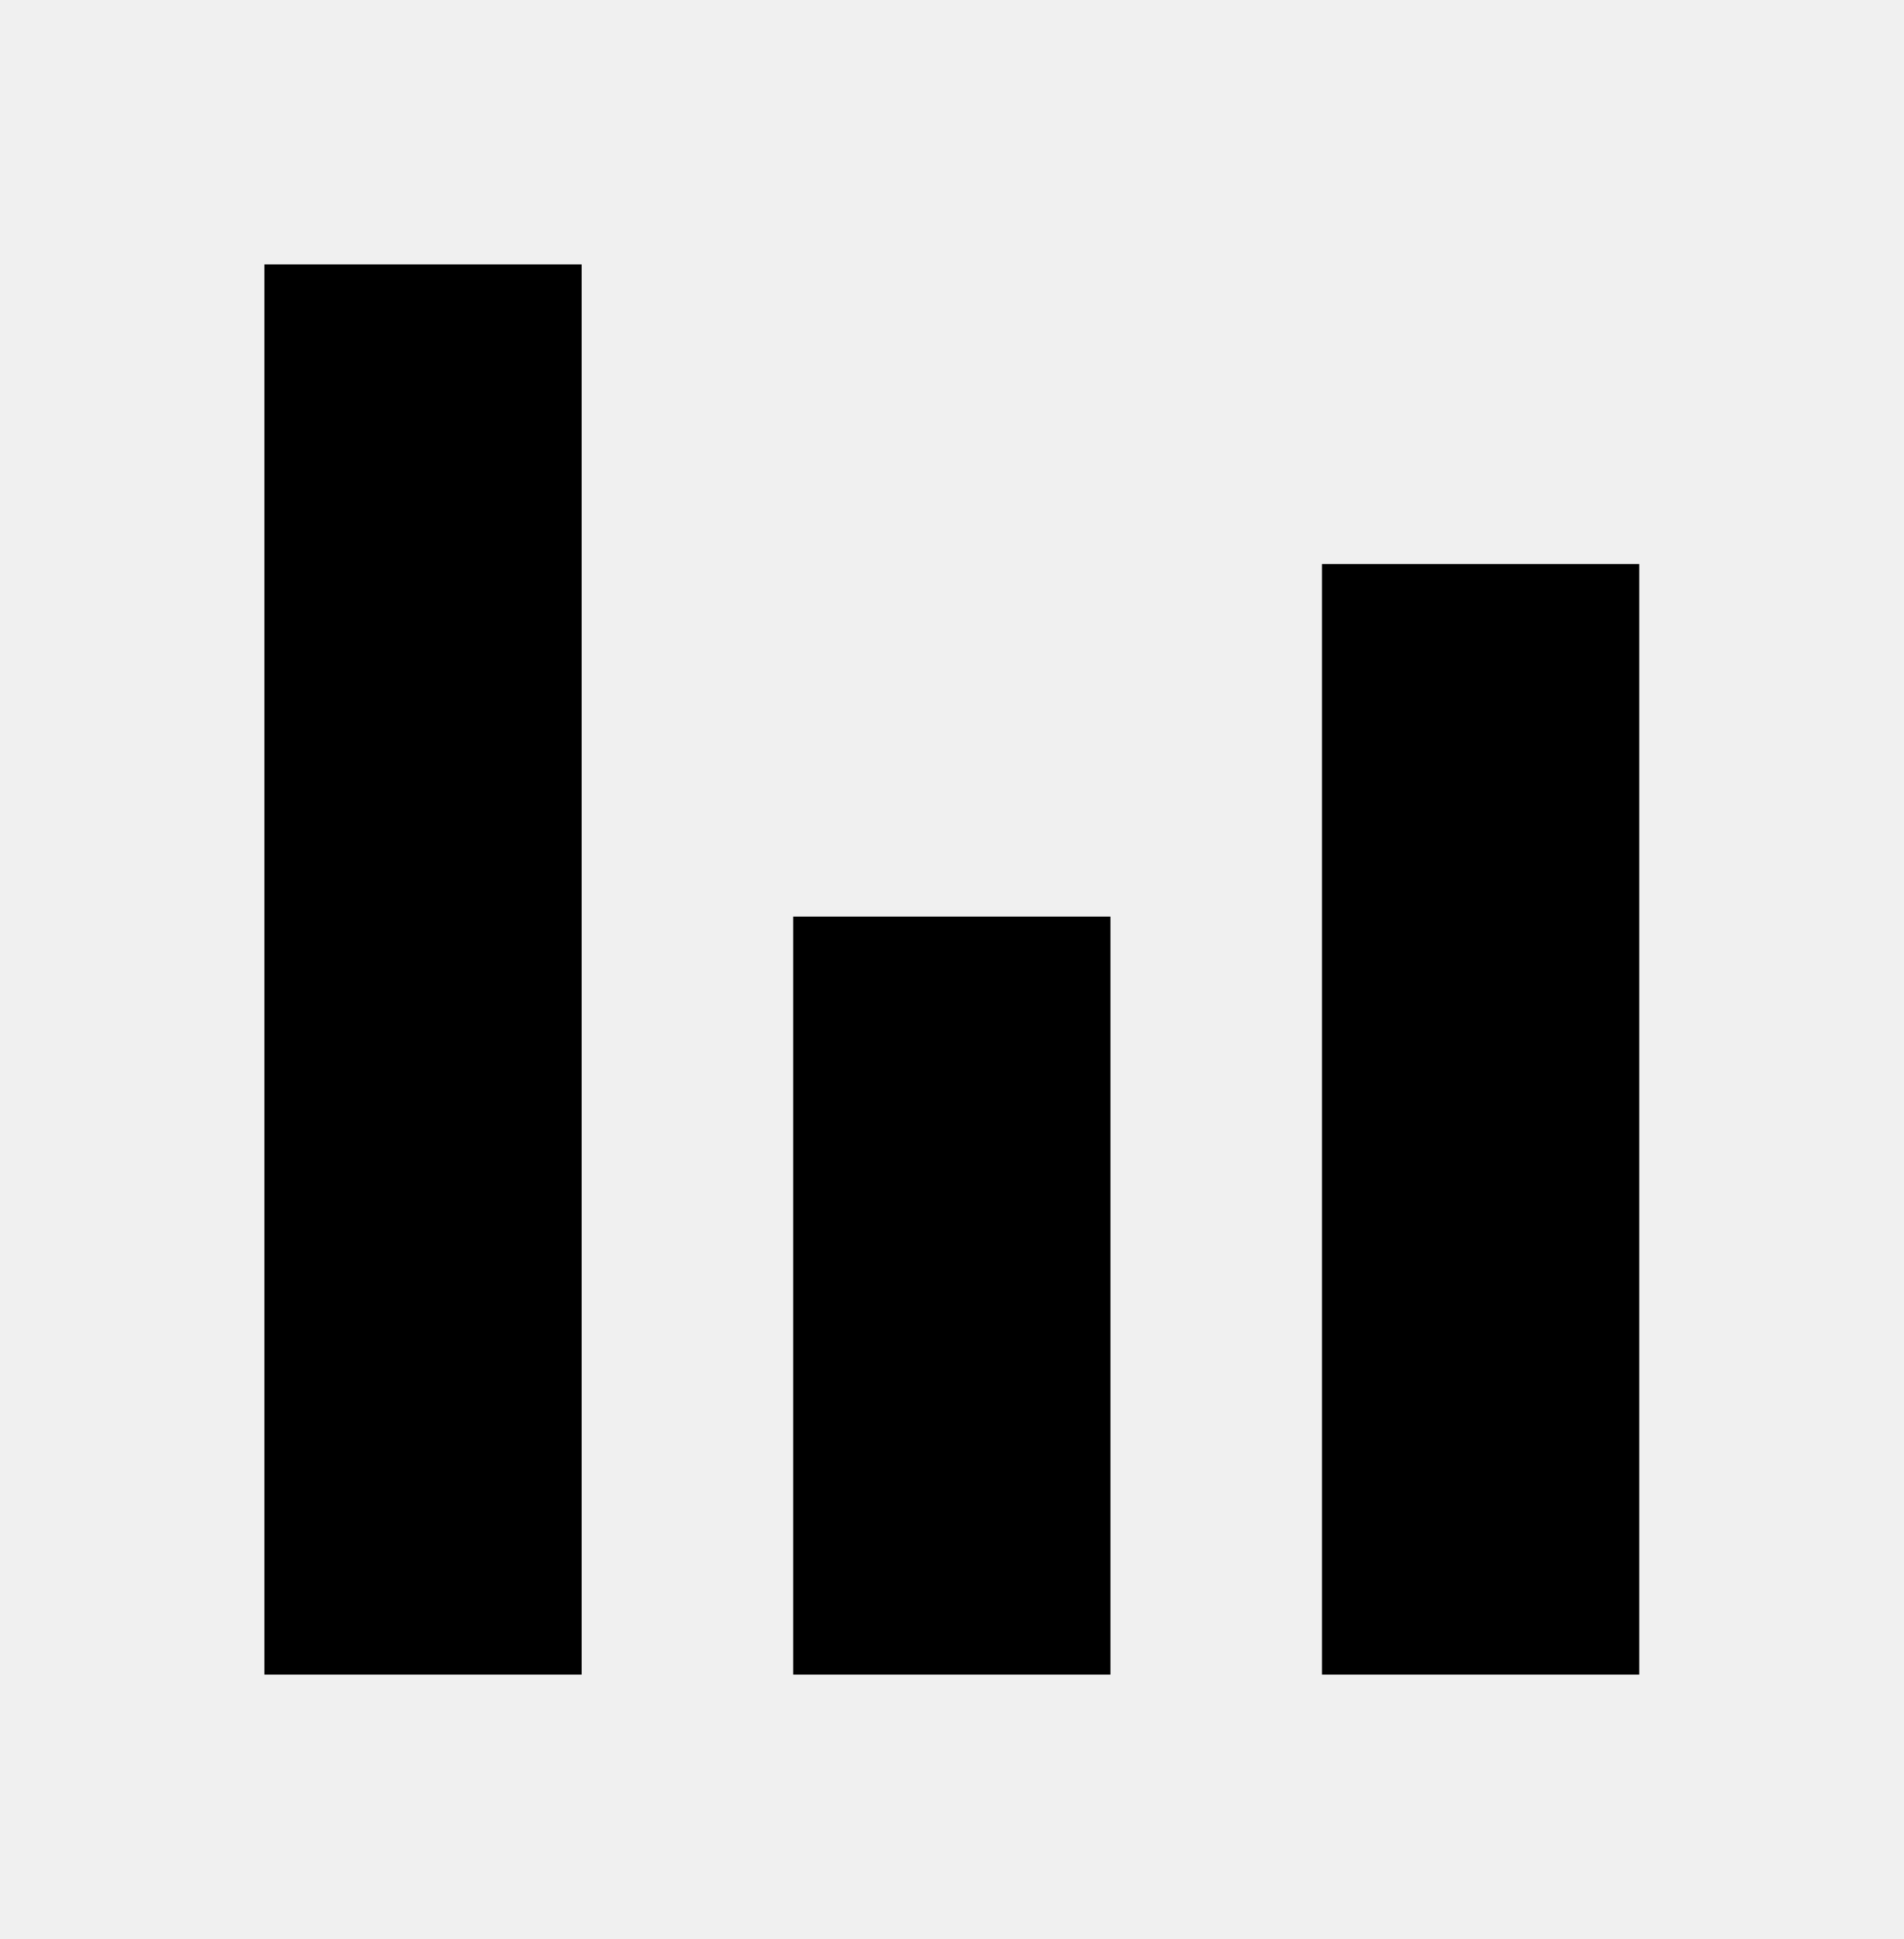
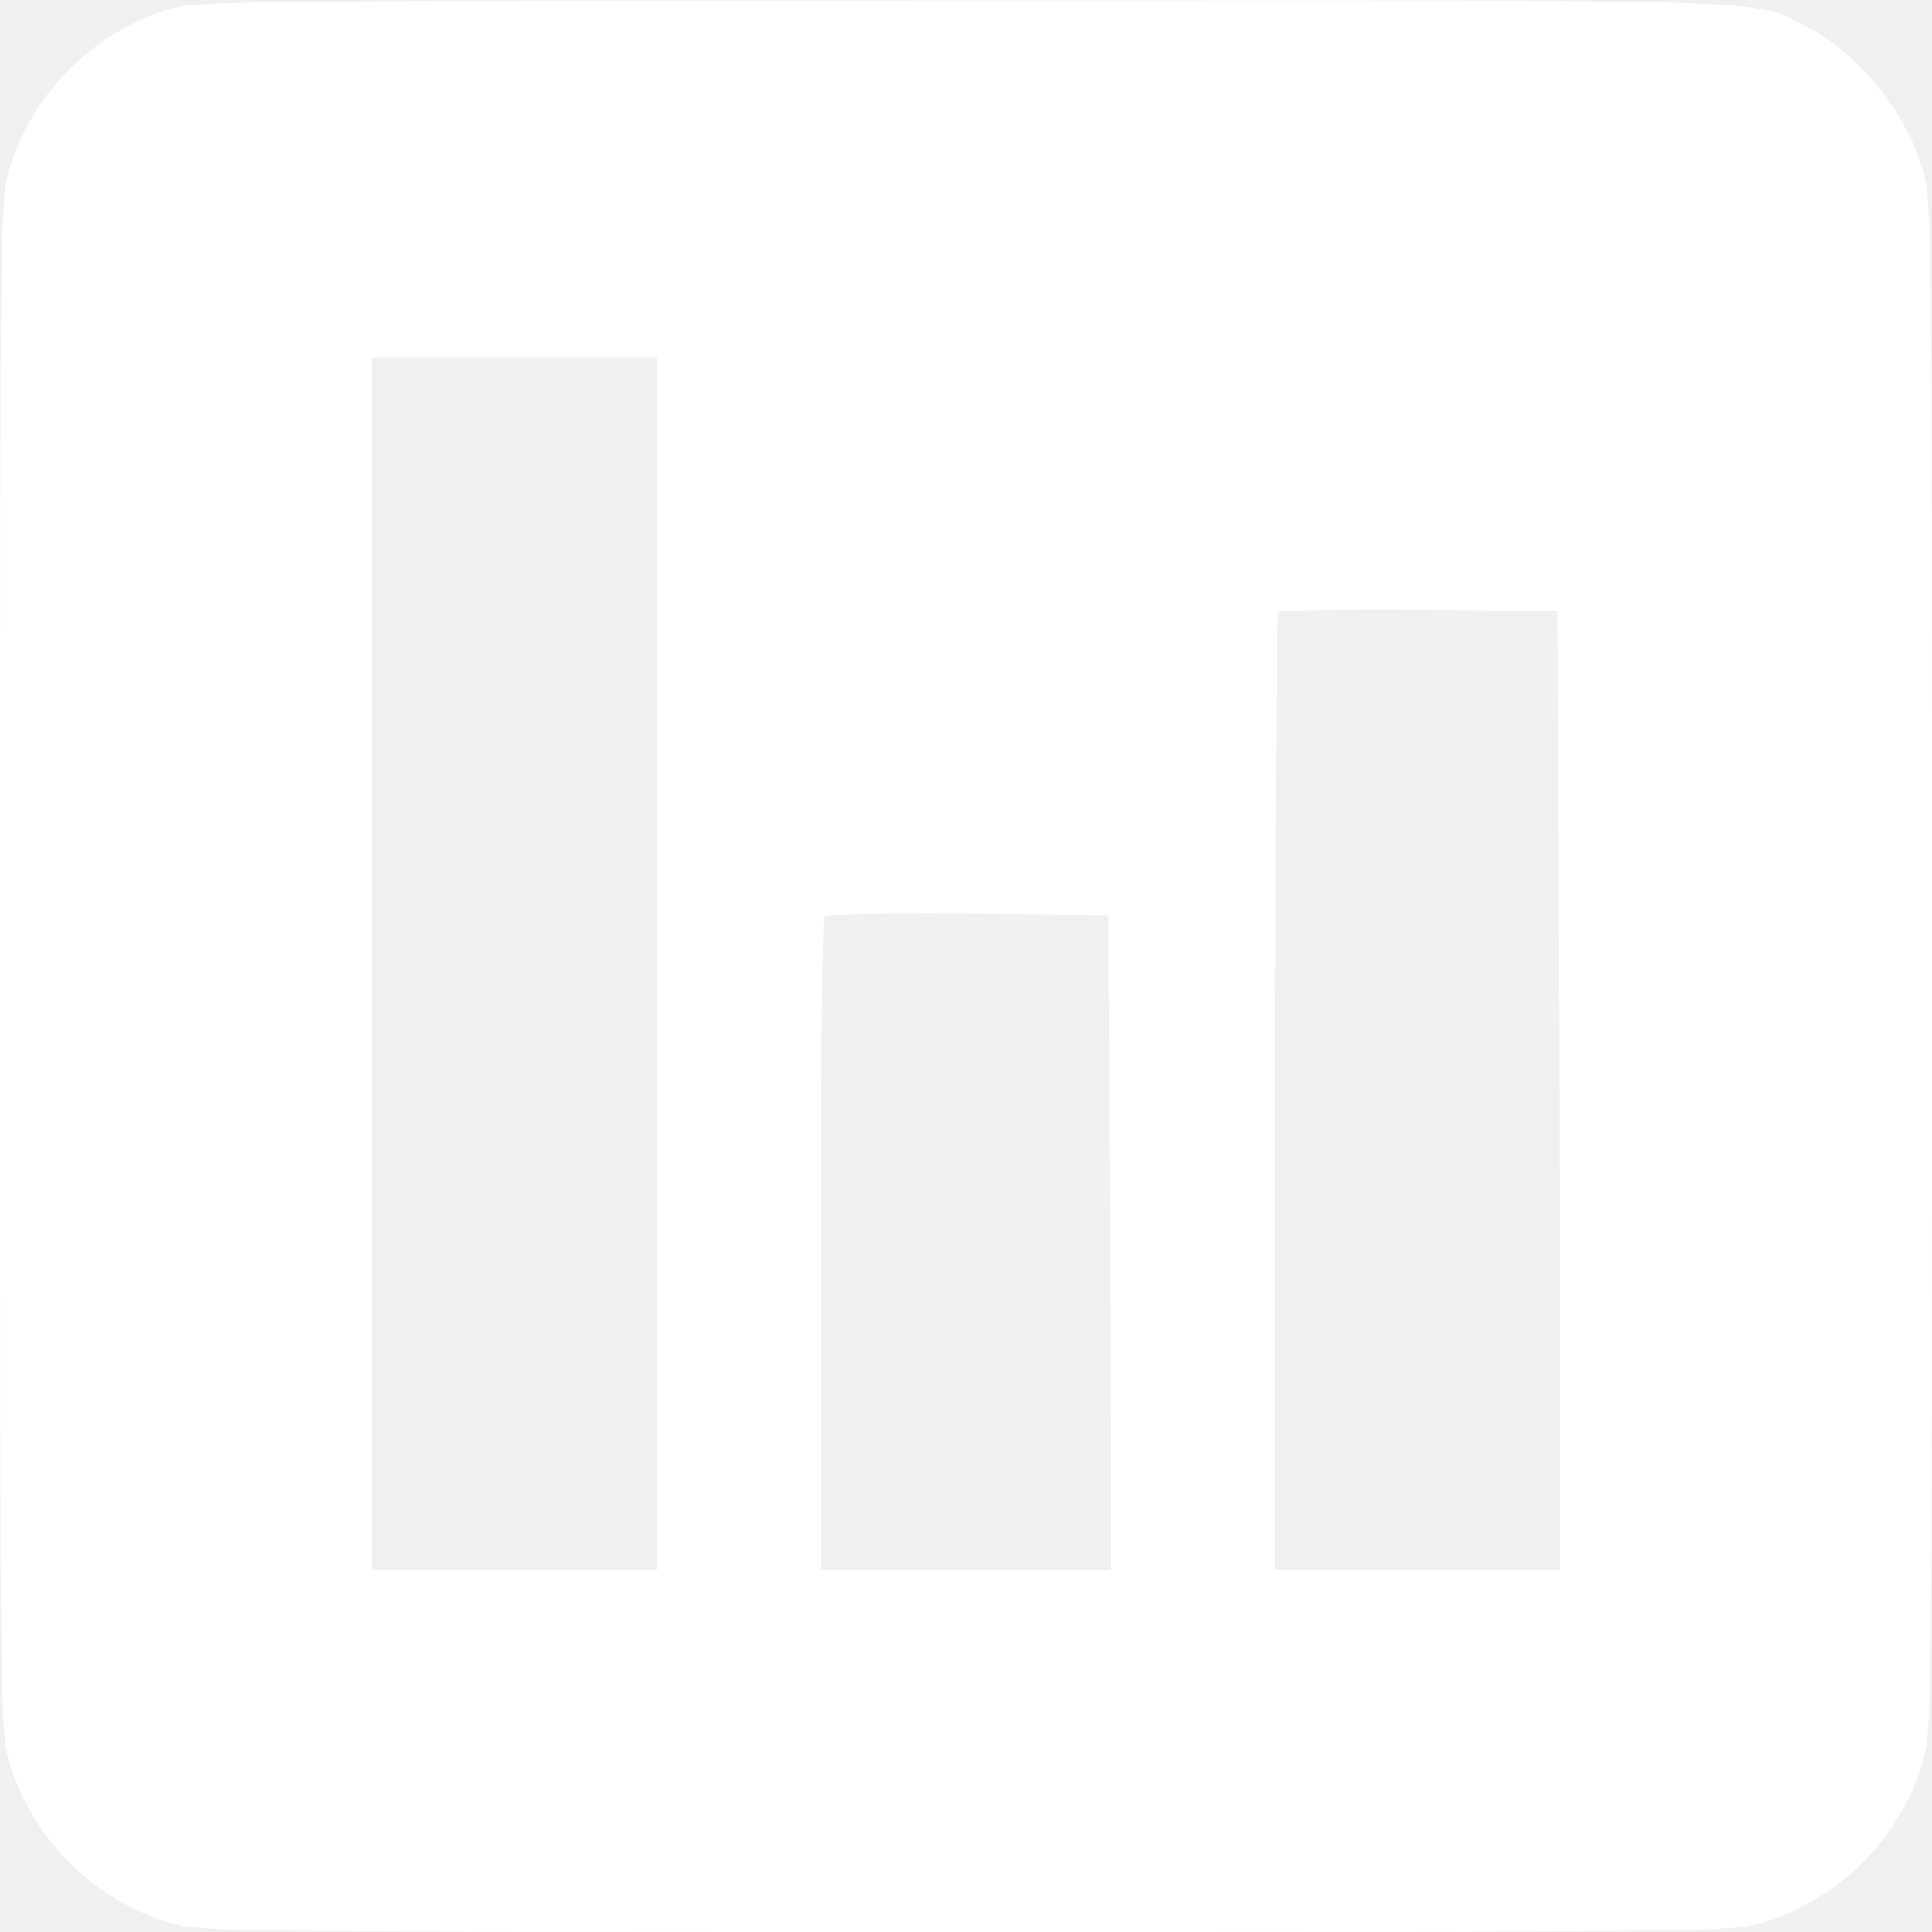
- <svg xmlns="http://www.w3.org/2000/svg" version="1.0" width="108pt" height="110pt" viewBox="0 0 108 110" preserveAspectRatio="xMidYMid meet">
-   <g transform="translate(0,110) scale(0.1,-0.1)" fill="#000000" stroke="none">
-     <path d="M150 550 l0 -400 90 0 90 0 0 400 0 400 -90 0 -90 0 0 -400z" />
-     <path d="M750 465 l0 -315 90 0 90 0 0 315 0 315 -90 0 -90 0 0 -315z" />
-     <path d="M450 365 l0 -215 90 0 90 0 0 215 0 215 -90 0 -90 0 0 -215z" />
+ <svg xmlns="http://www.w3.org/2000/svg" version="1.0" width="400pt" height="400pt" viewBox="0 0 400 400" preserveAspectRatio="xMidYMid meet">
+   <g transform="translate(0,400) scale(0.1,-0.1)" fill="#FFFFFF" stroke="none">
+     <path d="M348 3981 c-158 -51 -280 -173 -328 -329 -20 -63 -20 -96 -20 -1652 0 -1550 0 -1589 20 -1651 48 -157 172 -281 328 -329 63 -20 96 -20 1652 -20 1556 0 1589 0 1652 20 156 48 280 172 328 329 20 62 20 101 20 1651 0 1556 0 1589 -20 1652 -37 121 -134 239 -240 293 -115 58 -9 55 -1744 54 -1511 0 -1594 -1 -1648 -18z m1012 -1976 l0 -1255 -295 0 -295 0 0 1255 0 1255 295 0 295 0 0 -1255z m1868 -262 l2 -993 -295 0 -295 0 0 988 c0 544 3 992 7 995 4 4 135 6 292 5 l286 -3 3 -992z m-930 -315 l2 -678 -300 0 -300 0 0 673 c0 371 3 677 7 680 4 4 137 6 297 5 l291 -3 3 -677z" />
  </g>
</svg>
